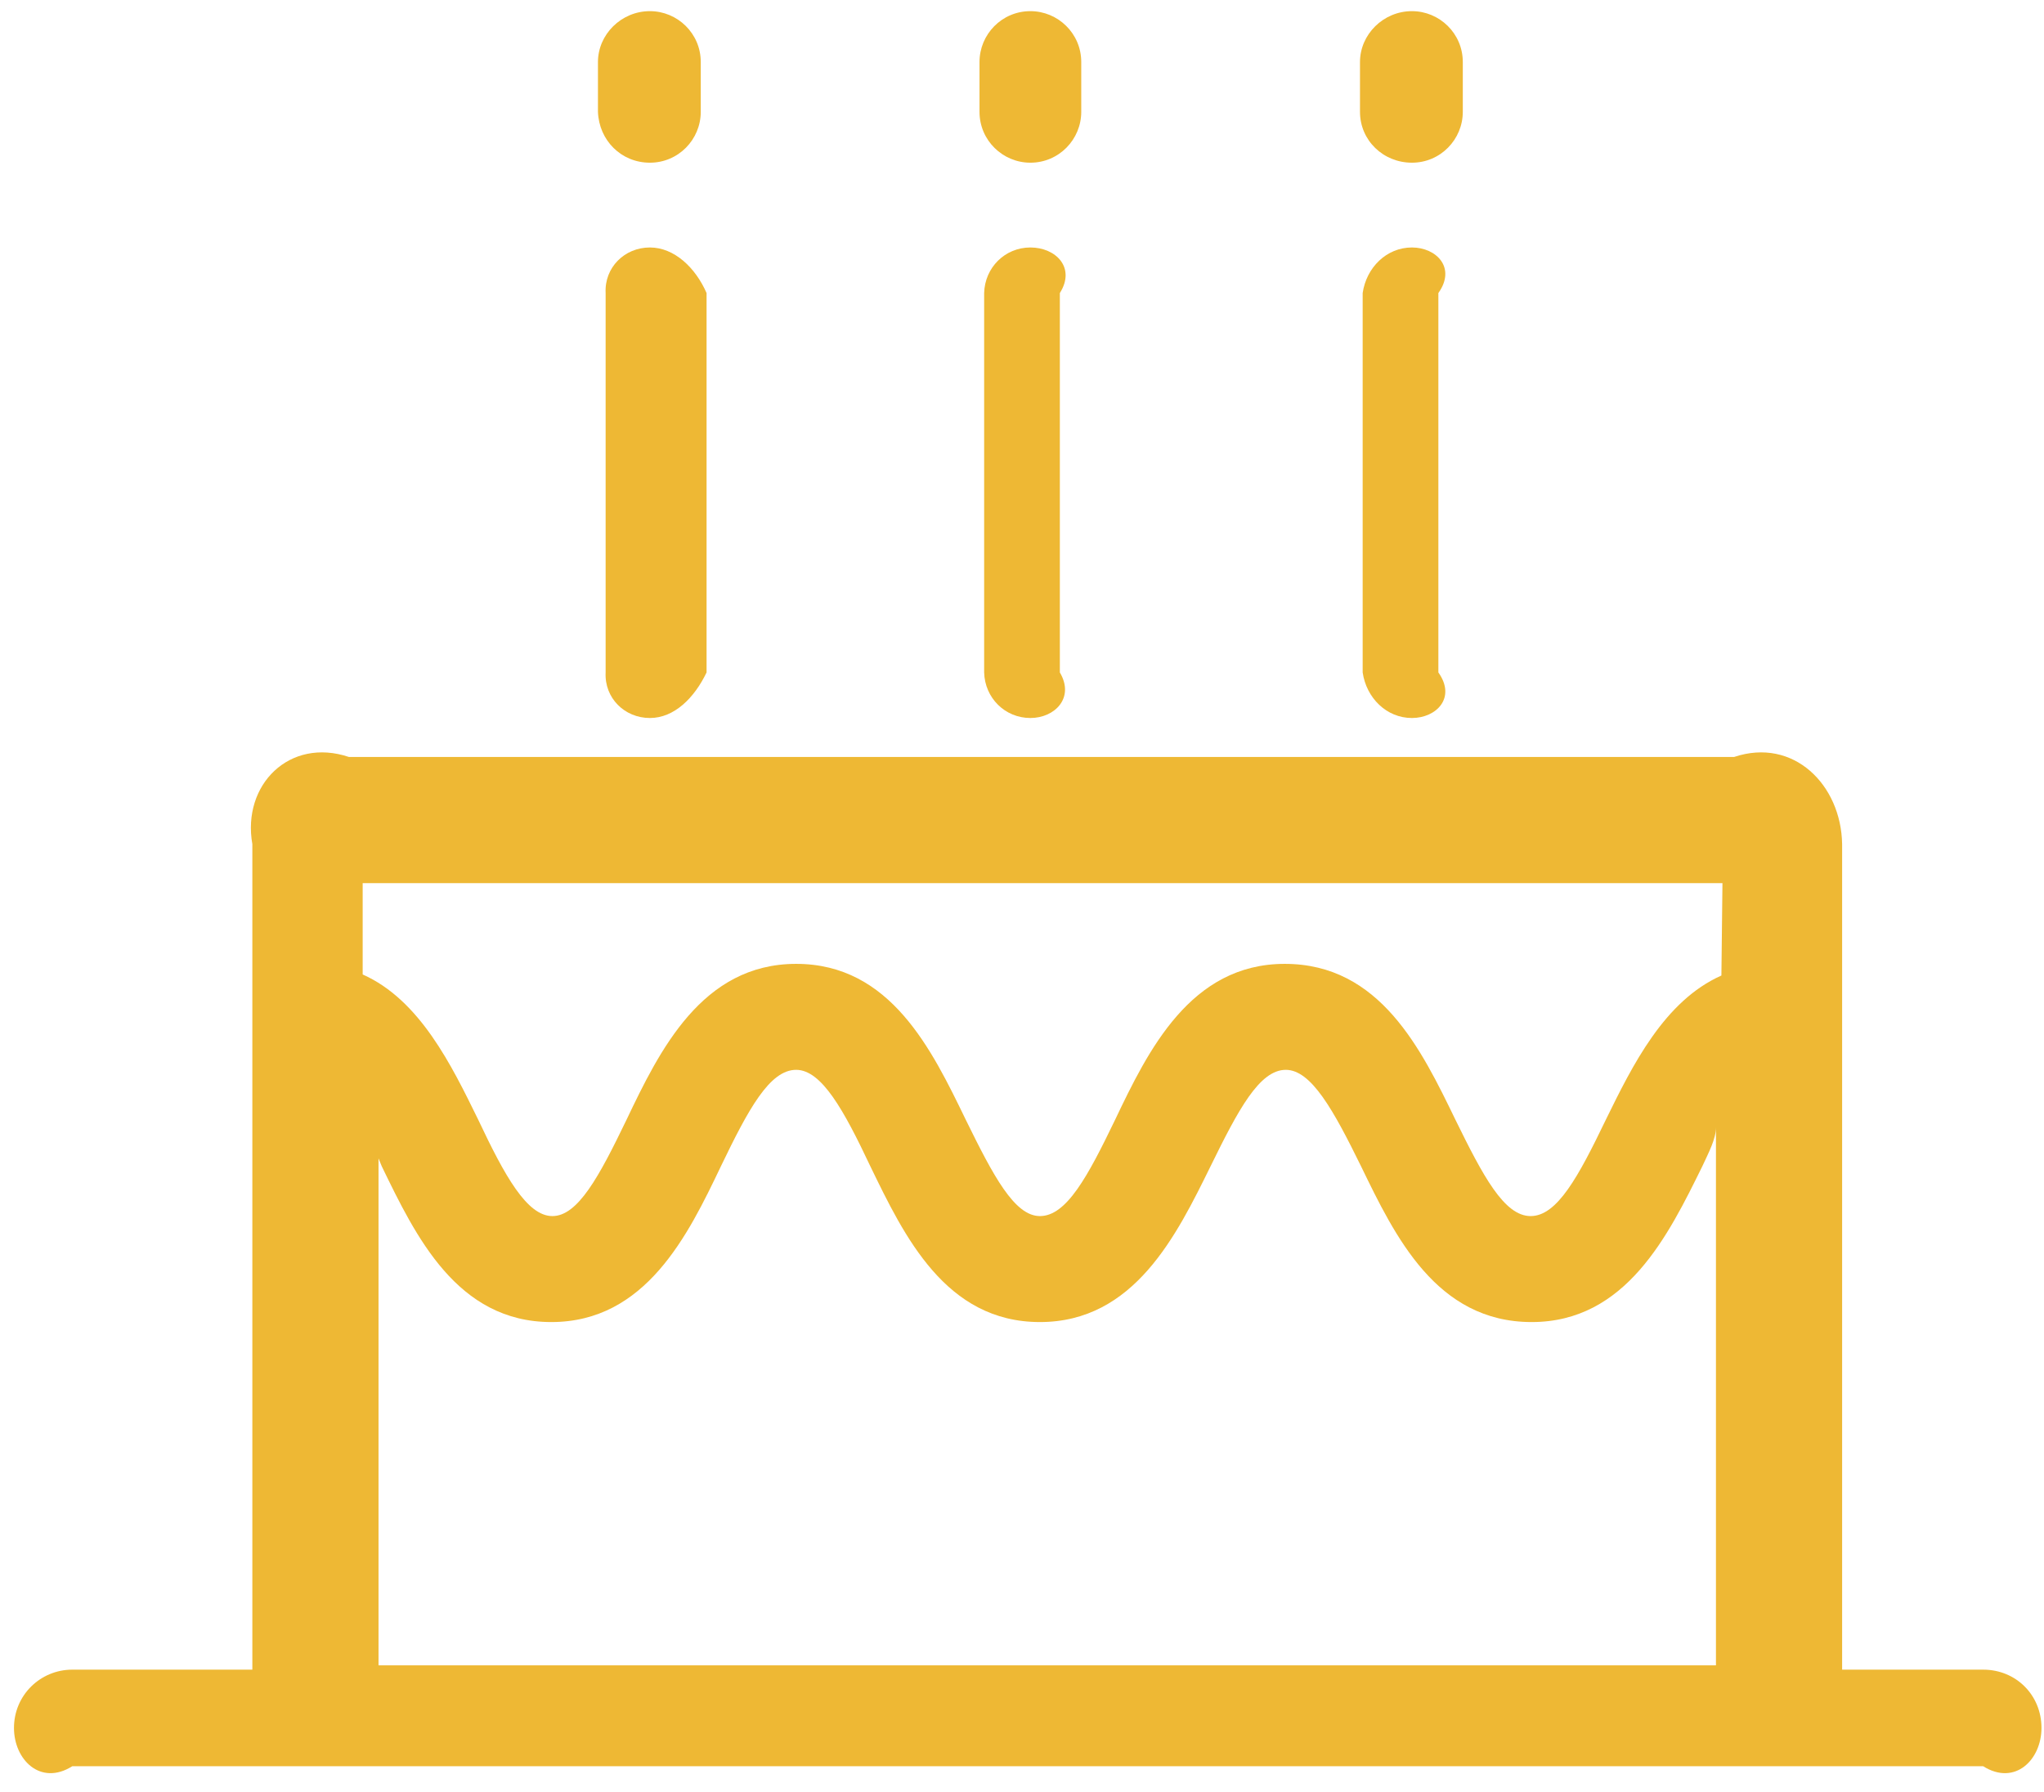
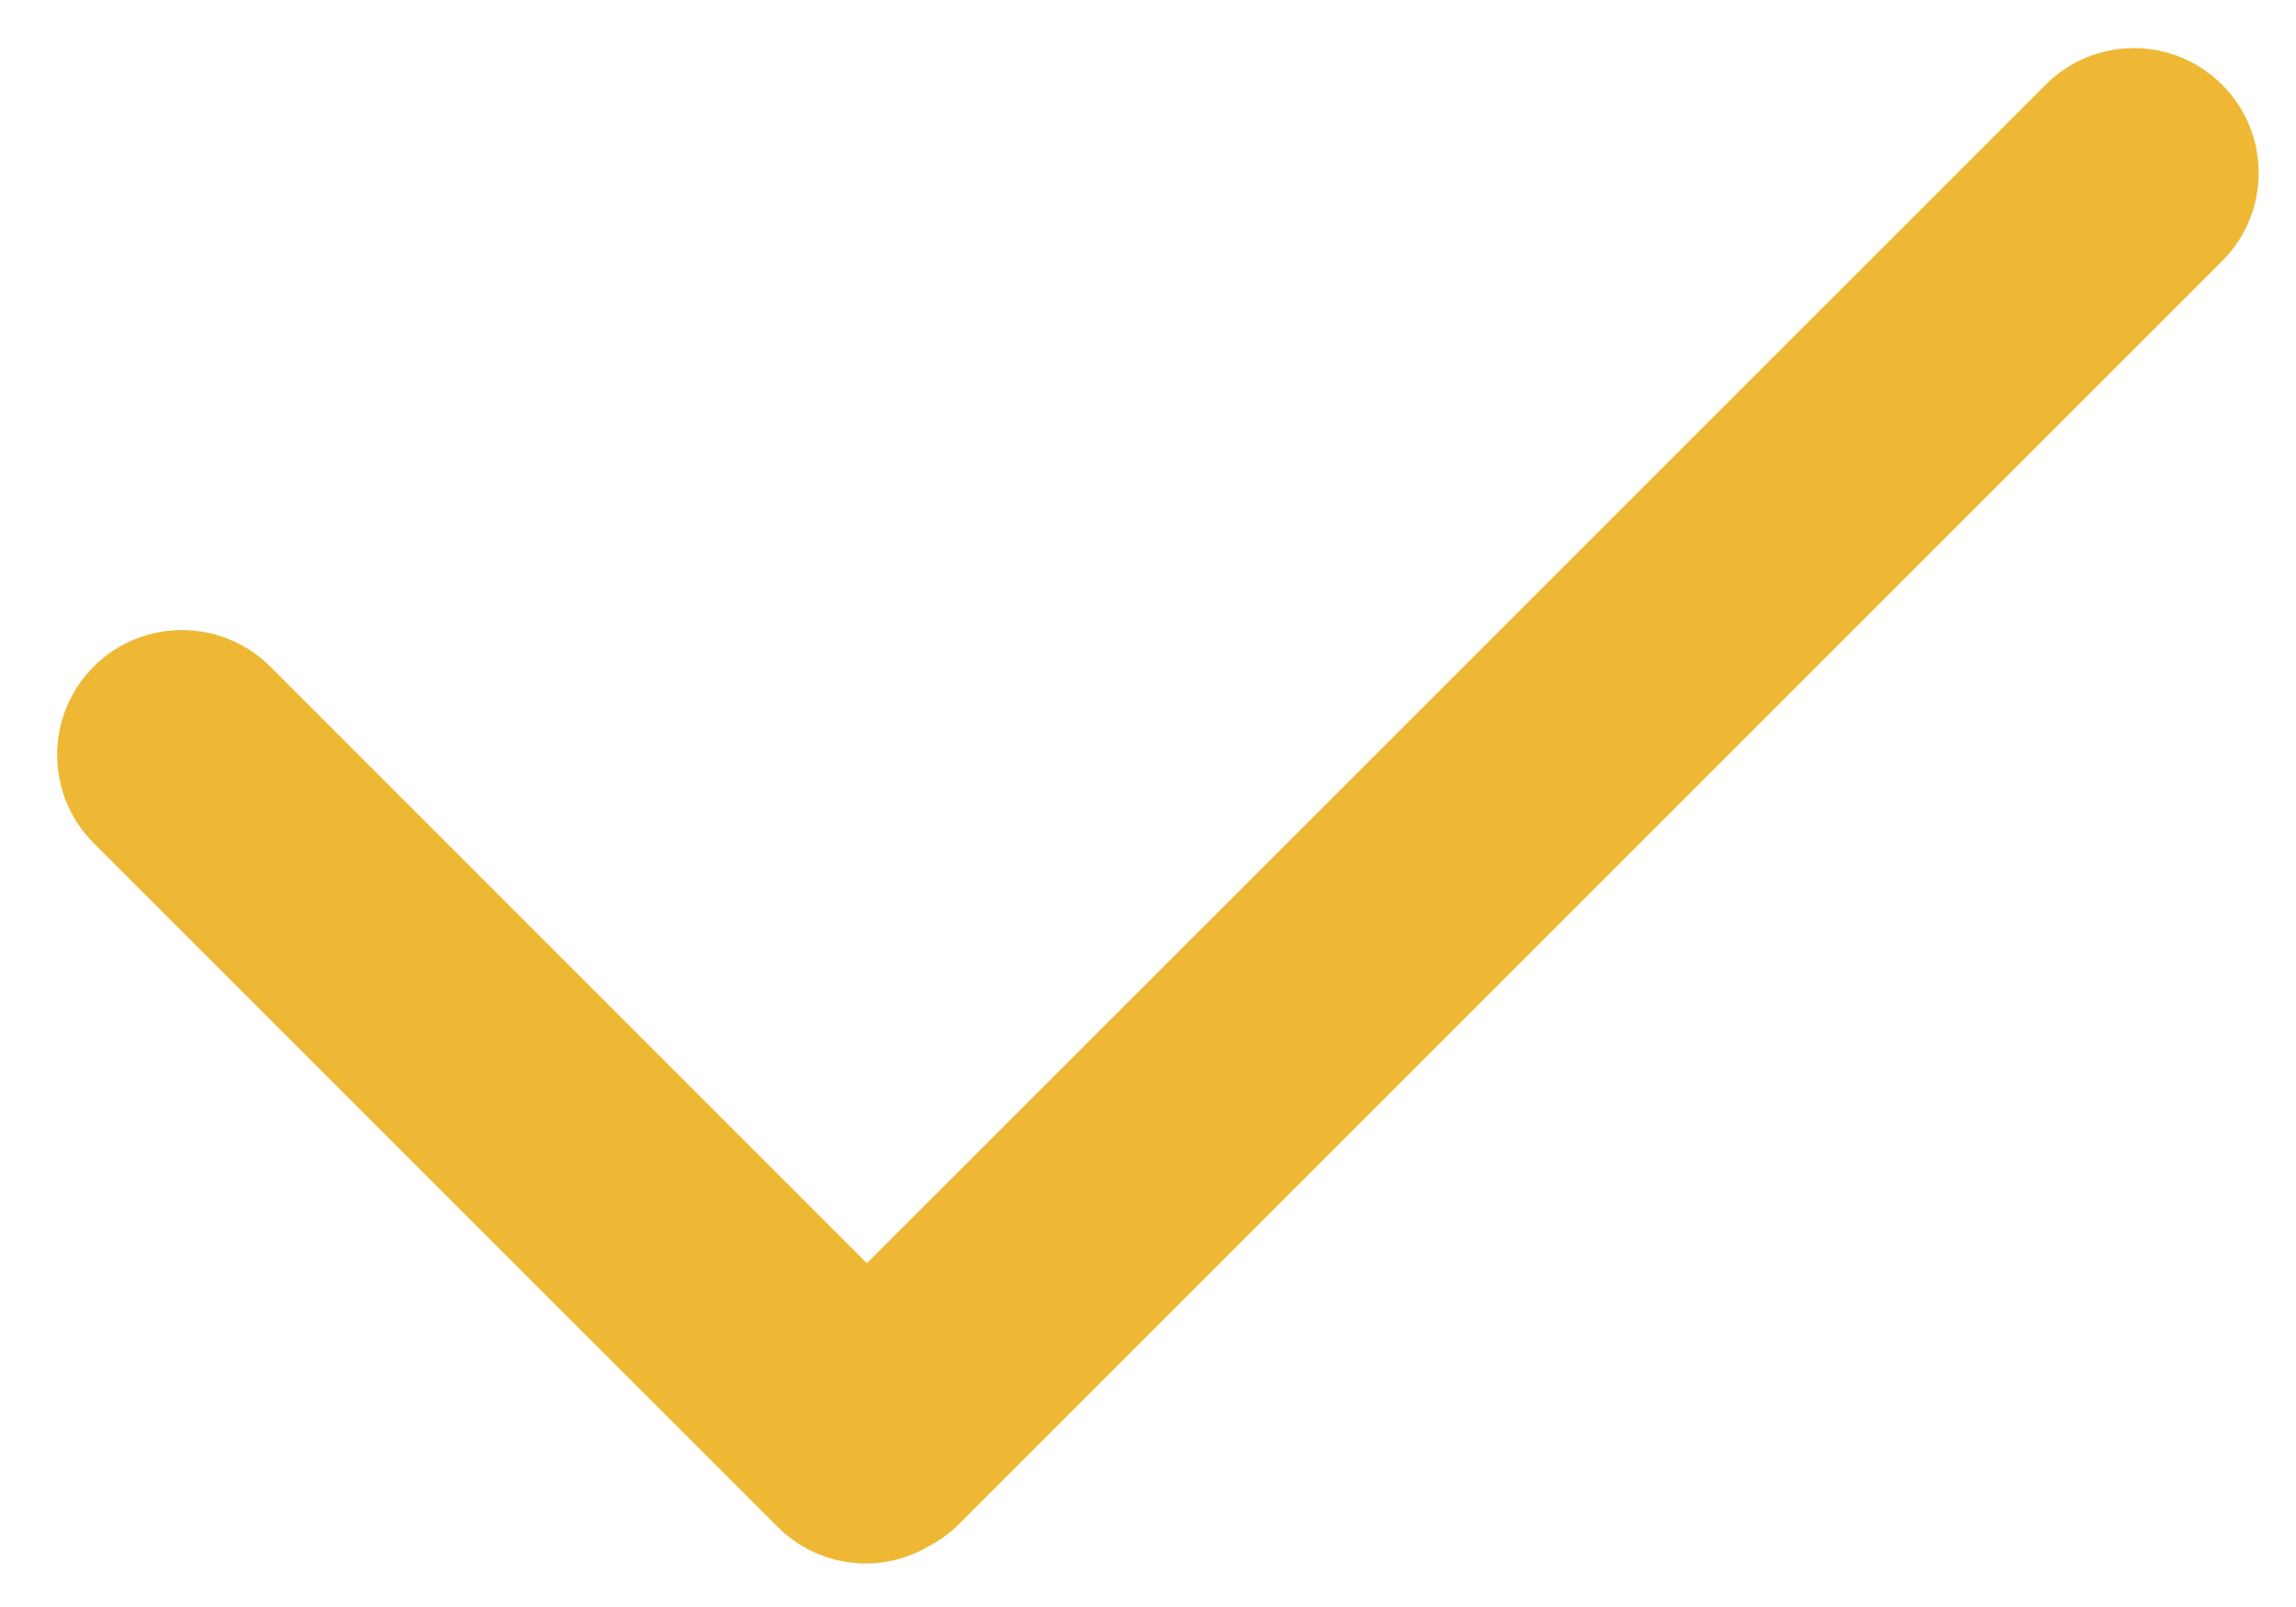
- <svg xmlns="http://www.w3.org/2000/svg" version="1.1" width="81px" height="71px">
-   <g transform="matrix(1 0 0 1 -147 -218 )">
-     <path d="M 80.9 68.482  C 80.9 67.18  79.892 66.172  78.59 66.172  L 73 66.172  L 73 33.454  C 72.962 31.102  71.072 29.212  68.72 30  L 13.826 30  C 11.474 29.212  9.584 31.102  10 33.454  L 10 66.172  L 2.864 66.172  C 1.604 66.172  0.554 67.18  0.554 68.482  C 0.554 69.742  1.604 70.792  2.864 70  L 78.59 70  C 79.85 70.792  80.9 69.742  80.9 68.482  Z M 68 44.668  L 68 66  L 15 66  L 15 44.584  C 14.582 45.088  14.876 45.592  15.128 46.222  C 16.472 48.994  18.11 52.396  21.848 52.396  C 25.586 52.396  27.266 48.952  28.568 46.222  C 29.66 43.954  30.5 42.4  31.55 42.4  C 32.558 42.4  33.44 43.996  34.49 46.222  C 35.834 48.994  37.472 52.396  41.21 52.396  C 44.948 52.396  46.628 48.952  47.972 46.222  C 49.064 43.996  49.904 42.4  50.954 42.4  C 51.962 42.4  52.844 43.996  53.936 46.222  C 55.28 48.994  56.918 52.396  60.698 52.396  C 64.436 52.396  66.116 48.952  67.46 46.222  C 67.712 45.676  68.006 45.13  68 44.668  Z M 68.258 35  L 68.216 38.662  C 65.948 39.67  64.688 42.232  63.638 44.374  C 62.546 46.642  61.706 48.196  60.656 48.196  C 59.606 48.196  58.766 46.6  57.674 44.374  C 56.33 41.602  54.692 38.2  50.912 38.2  C 47.174 38.2  45.494 41.644  44.192 44.374  C 43.1 46.642  42.26 48.196  41.21 48.196  C 40.202 48.196  39.362 46.6  38.27 44.374  C 36.926 41.602  35.288 38.2  31.55 38.2  C 27.812 38.2  26.132 41.644  24.83 44.374  C 23.738 46.642  22.898 48.196  21.89 48.196  C 20.882 48.196  20 46.6  18.95 44.374  C 17.9 42.232  16.64 39.628  14.372 38.62  L 14.372 35  L 68.258 35  Z M 23.696 4.432  C 23.738 5.566  24.62 6.448  25.754 6.448  C 26.888 6.448  27.77 5.524  27.77 4.432  L 27.77 2.458  C 27.77 1.324  26.846 0.442  25.754 0.442  C 24.62 0.442  23.696 1.366  23.696 2.458  L 23.696 4.432  Z M 28 11.614  C 27.56 10.606  26.72 9.808  25.754 9.808  C 24.746 9.808  23.948 10.606  24 11.614  L 24 26.65  C 23.948 27.658  24.746 28.456  25.754 28.456  C 26.72 28.456  27.518 27.658  28 26.65  L 28 11.614  Z M 38.816 4.432  C 38.816 5.566  39.74 6.448  40.832 6.448  C 41.966 6.448  42.848 5.524  42.848 4.432  L 42.848 2.458  C 42.848 1.324  41.924 0.442  40.832 0.442  C 39.698 0.442  38.816 1.366  38.816 2.458  L 38.816 4.432  Z M 42 11.614  C 42.638 10.606  41.84 9.808  40.832 9.808  C 39.824 9.808  39.026 10.606  39 11.614  L 39 26.65  C 39.026 27.658  39.824 28.456  40.832 28.456  C 41.798 28.456  42.596 27.658  42 26.65  L 42 11.614  Z M 53.894 4.432  C 53.894 5.566  54.818 6.448  55.952 6.448  C 57.086 6.448  57.968 5.524  57.968 4.432  L 57.968 2.458  C 57.968 1.324  57.044 0.442  55.952 0.442  C 54.818 0.442  53.894 1.366  53.894 2.458  L 53.894 4.432  Z M 57 11.614  C 57.716 10.606  56.918 9.808  55.952 9.808  C 54.944 9.808  54.146 10.606  54 11.614  L 54 26.65  C 54.146 27.658  54.944 28.456  55.952 28.456  C 56.918 28.456  57.716 27.658  57 26.65  L 57 11.614  Z " fill-rule="nonzero" fill="#eeb834" stroke="none" transform="matrix(1 0 0 1 147 218 )" />
+ <svg xmlns="http://www.w3.org/2000/svg" version="1.1" width="20px" height="14px">
+   <g transform="matrix(1 0 0 1 -468 -197 )">
+     <path d="M 6.774 13.302  C 6.986 13.514  7.264 13.621  7.542 13.621  C 7.731 13.621  7.918 13.571  8.086 13.473  C 8.183 13.423  8.273 13.358  8.354 13.277  L 19.356 2.275  C 19.781 1.851  19.781 1.162  19.356 0.738  C 18.932 0.313  18.243 0.313  17.819 0.738  L 7.551 11.005  L 2.354 5.807  C 1.929 5.383  1.241 5.383  0.816 5.807  C 0.392 6.232  0.392 6.92  0.816 7.345  L 6.774 13.302  Z " fill-rule="nonzero" fill="#eeb834" stroke="none" transform="matrix(1 0 0 1 468 197 )" />
  </g>
</svg>
